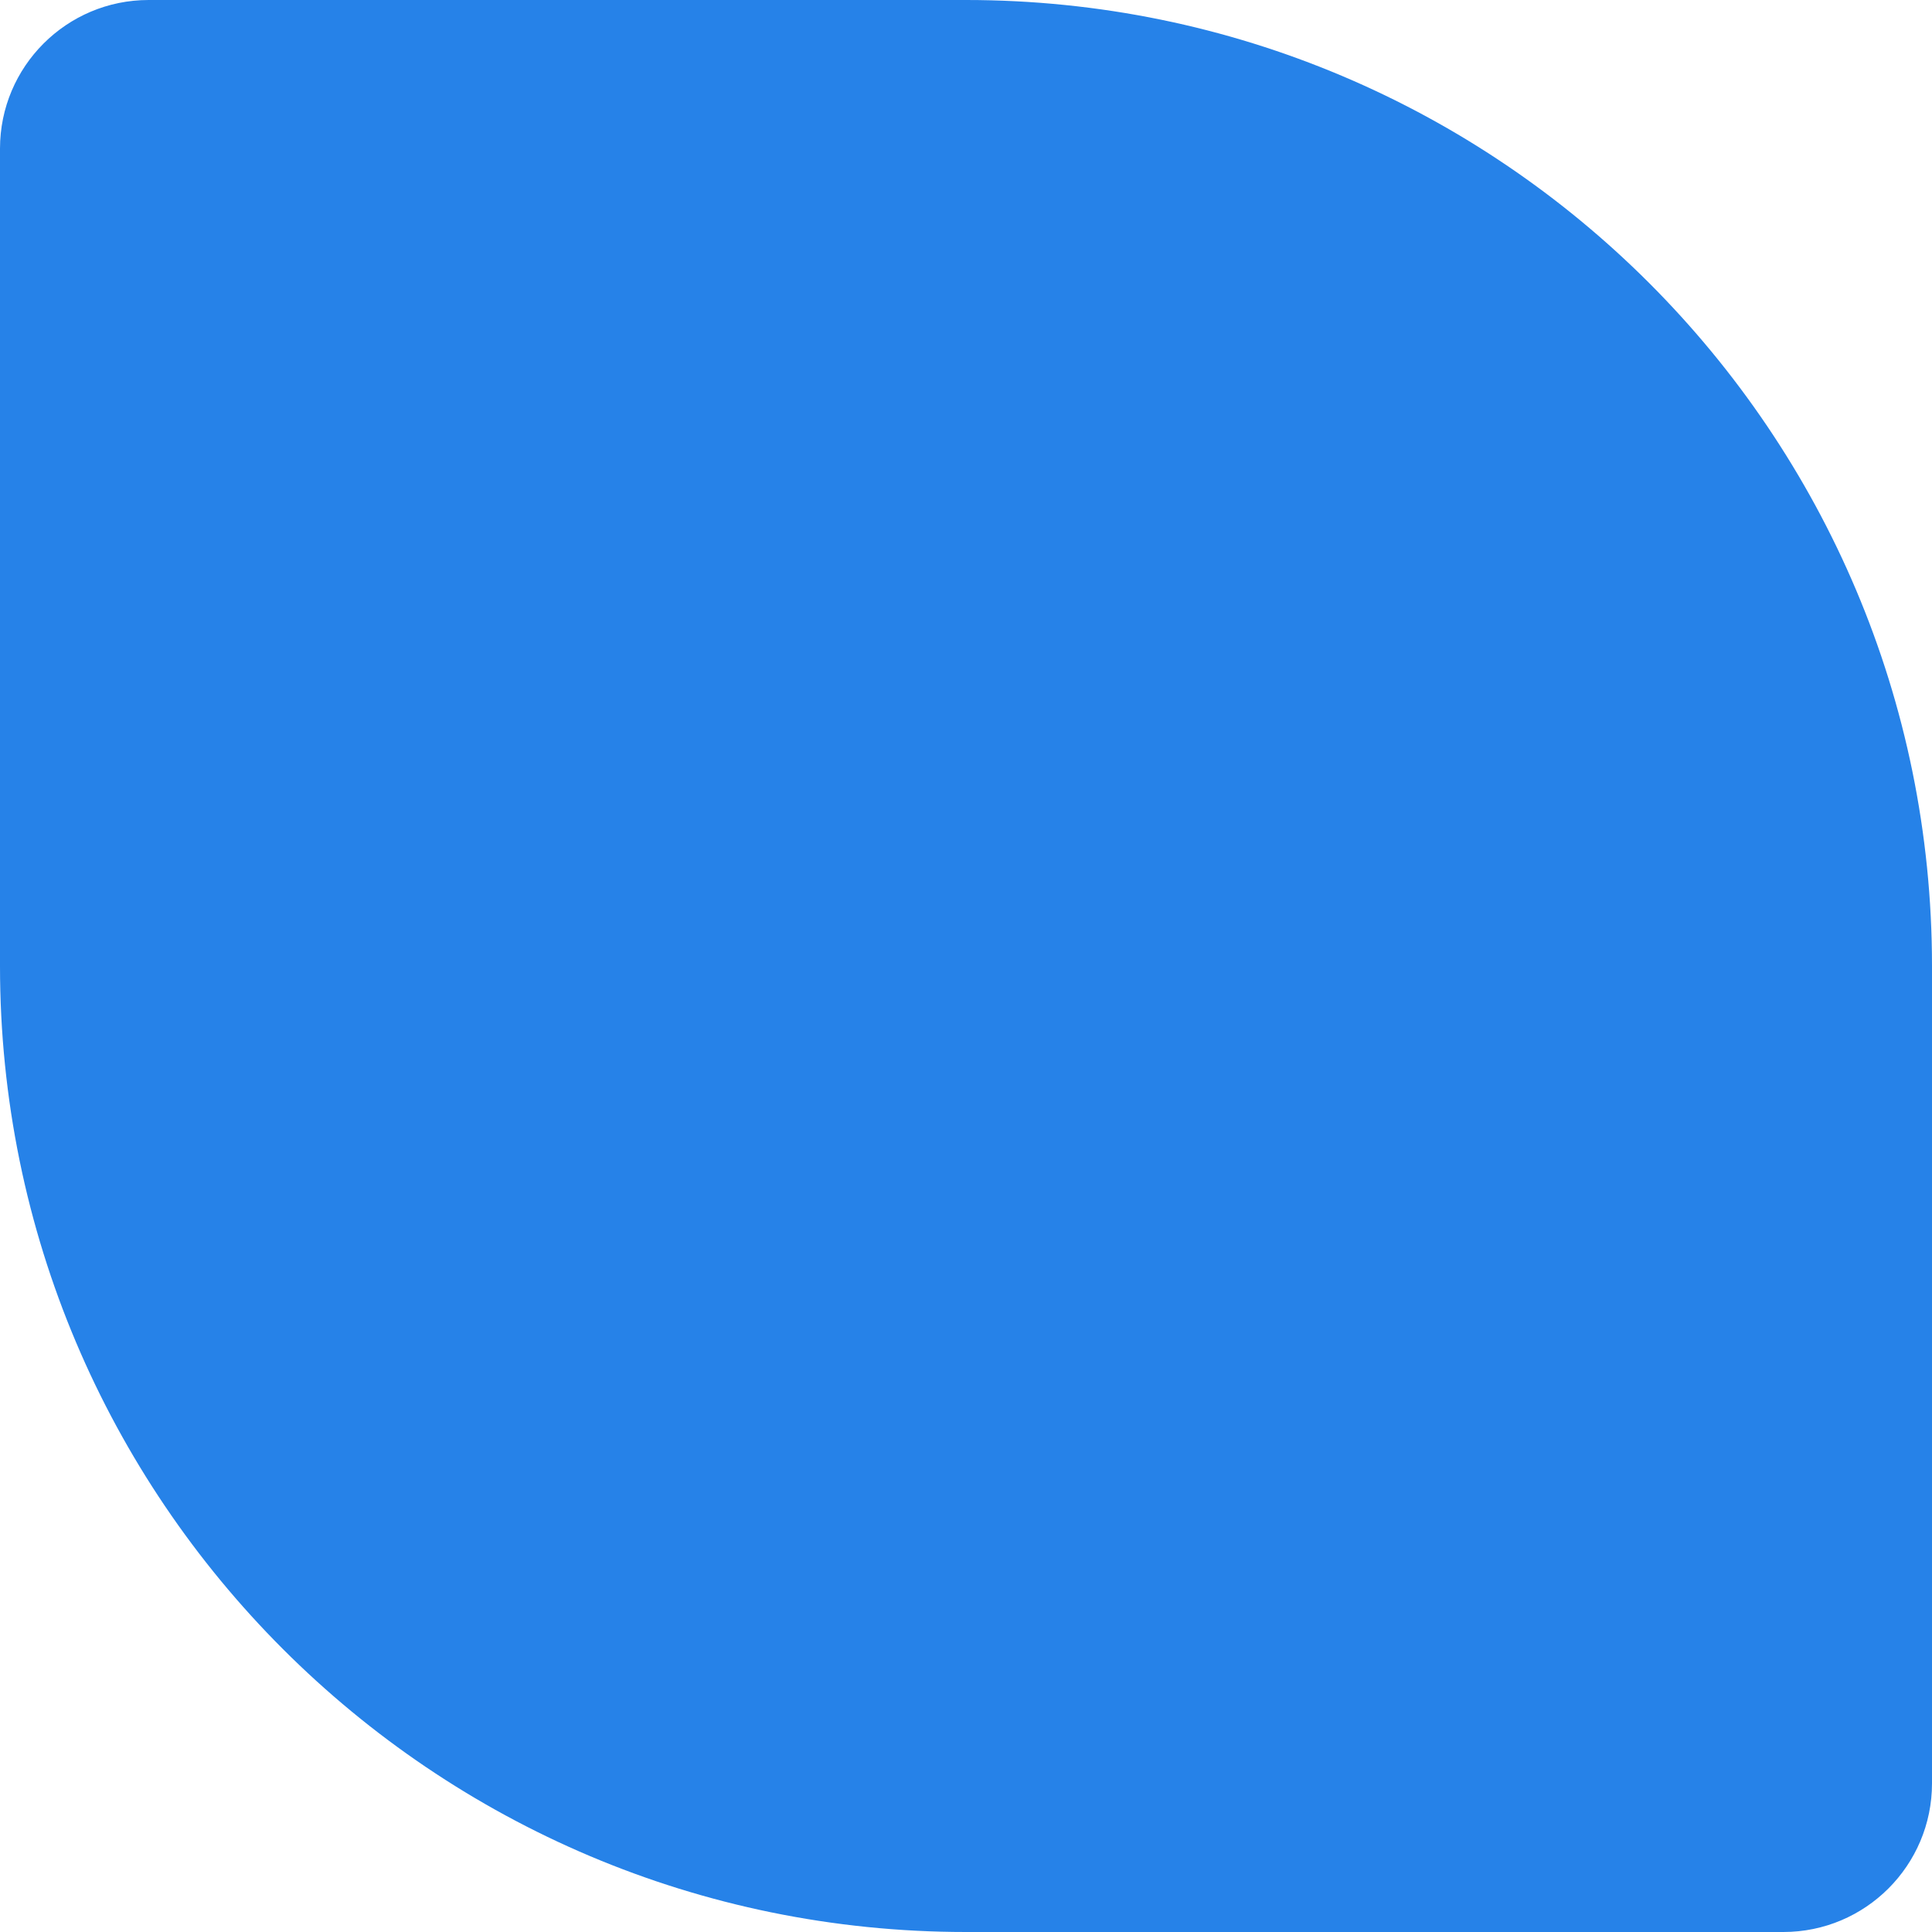
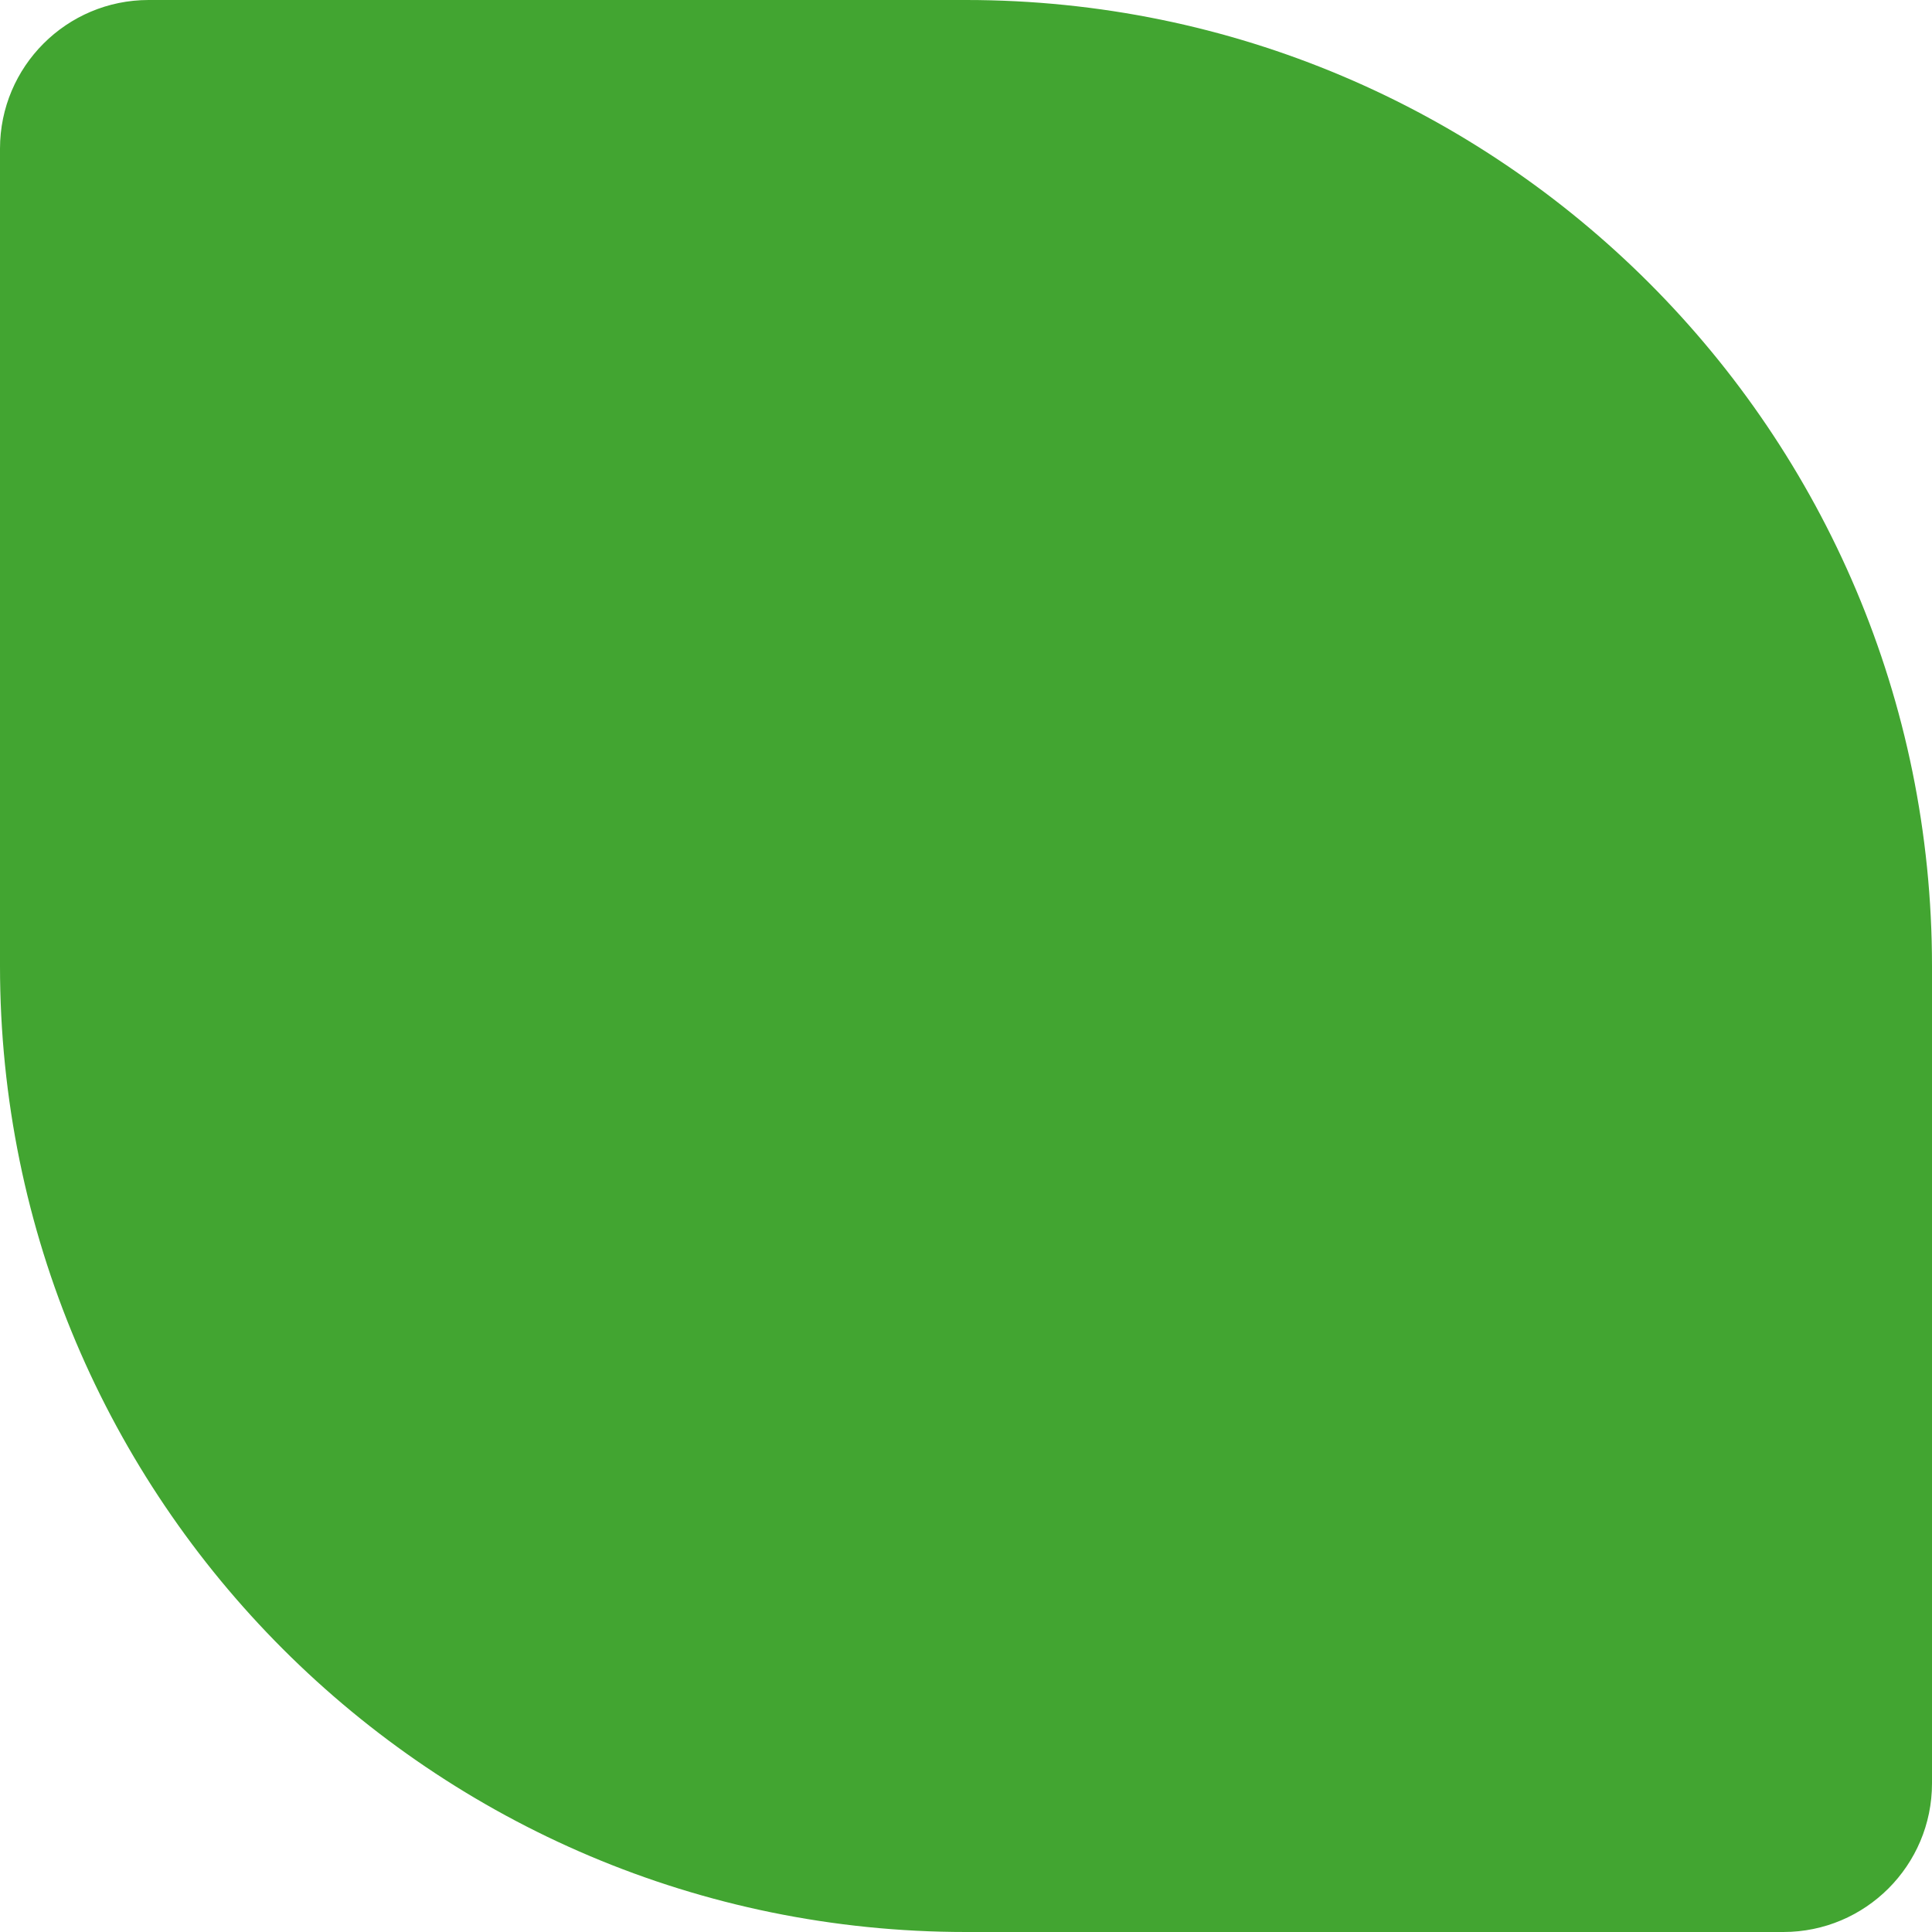
<svg xmlns="http://www.w3.org/2000/svg" width="13" height="13" viewBox="0 0 13 13" fill="none">
-   <path d="M0 1C0 0.448 0.448 0 1 0H6.5C10.09 0 13 2.91 13 6.5V12C13 12.552 12.552 13 12 13H6.5C2.91 13 0 10.09 0 6.5V1Z" fill="#2682E8" />
+   <path d="M0 1C0 0.448 0.448 0 1 0H6.5C10.09 0 13 2.91 13 6.5V12C13 12.552 12.552 13 12 13H6.5C2.91 13 0 10.09 0 6.5V1Z" fill="#42A531" />
</svg>
